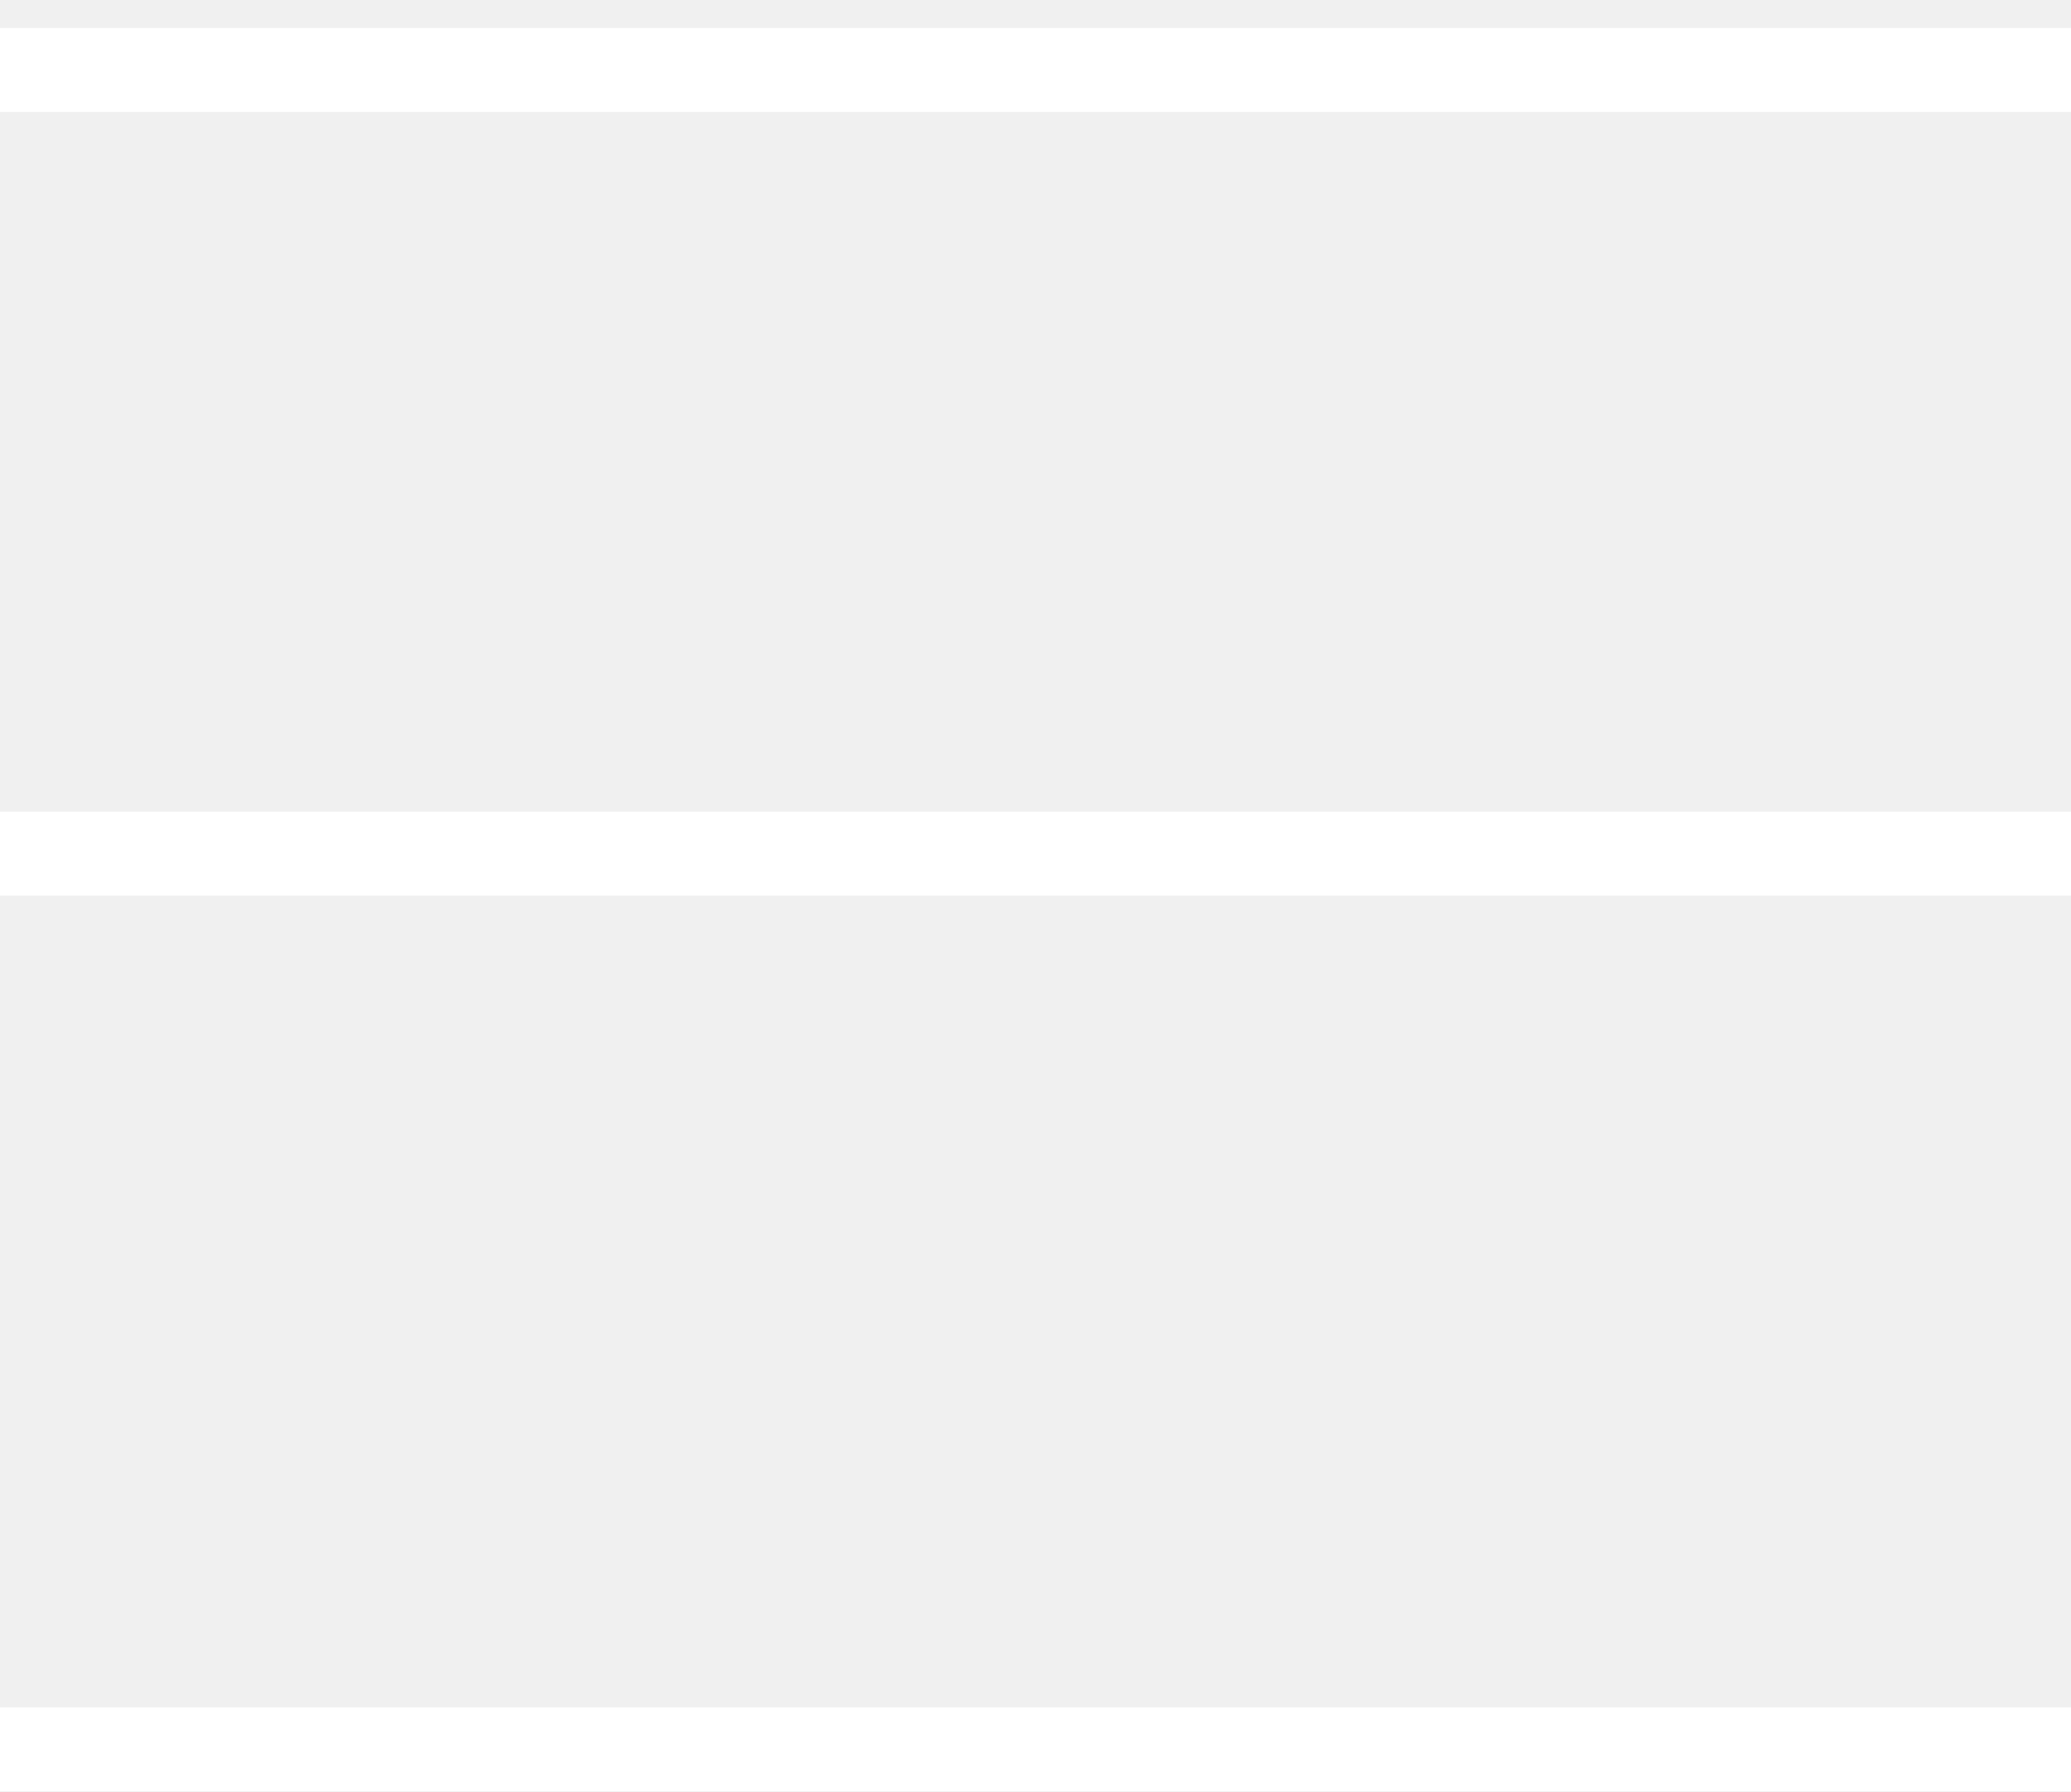
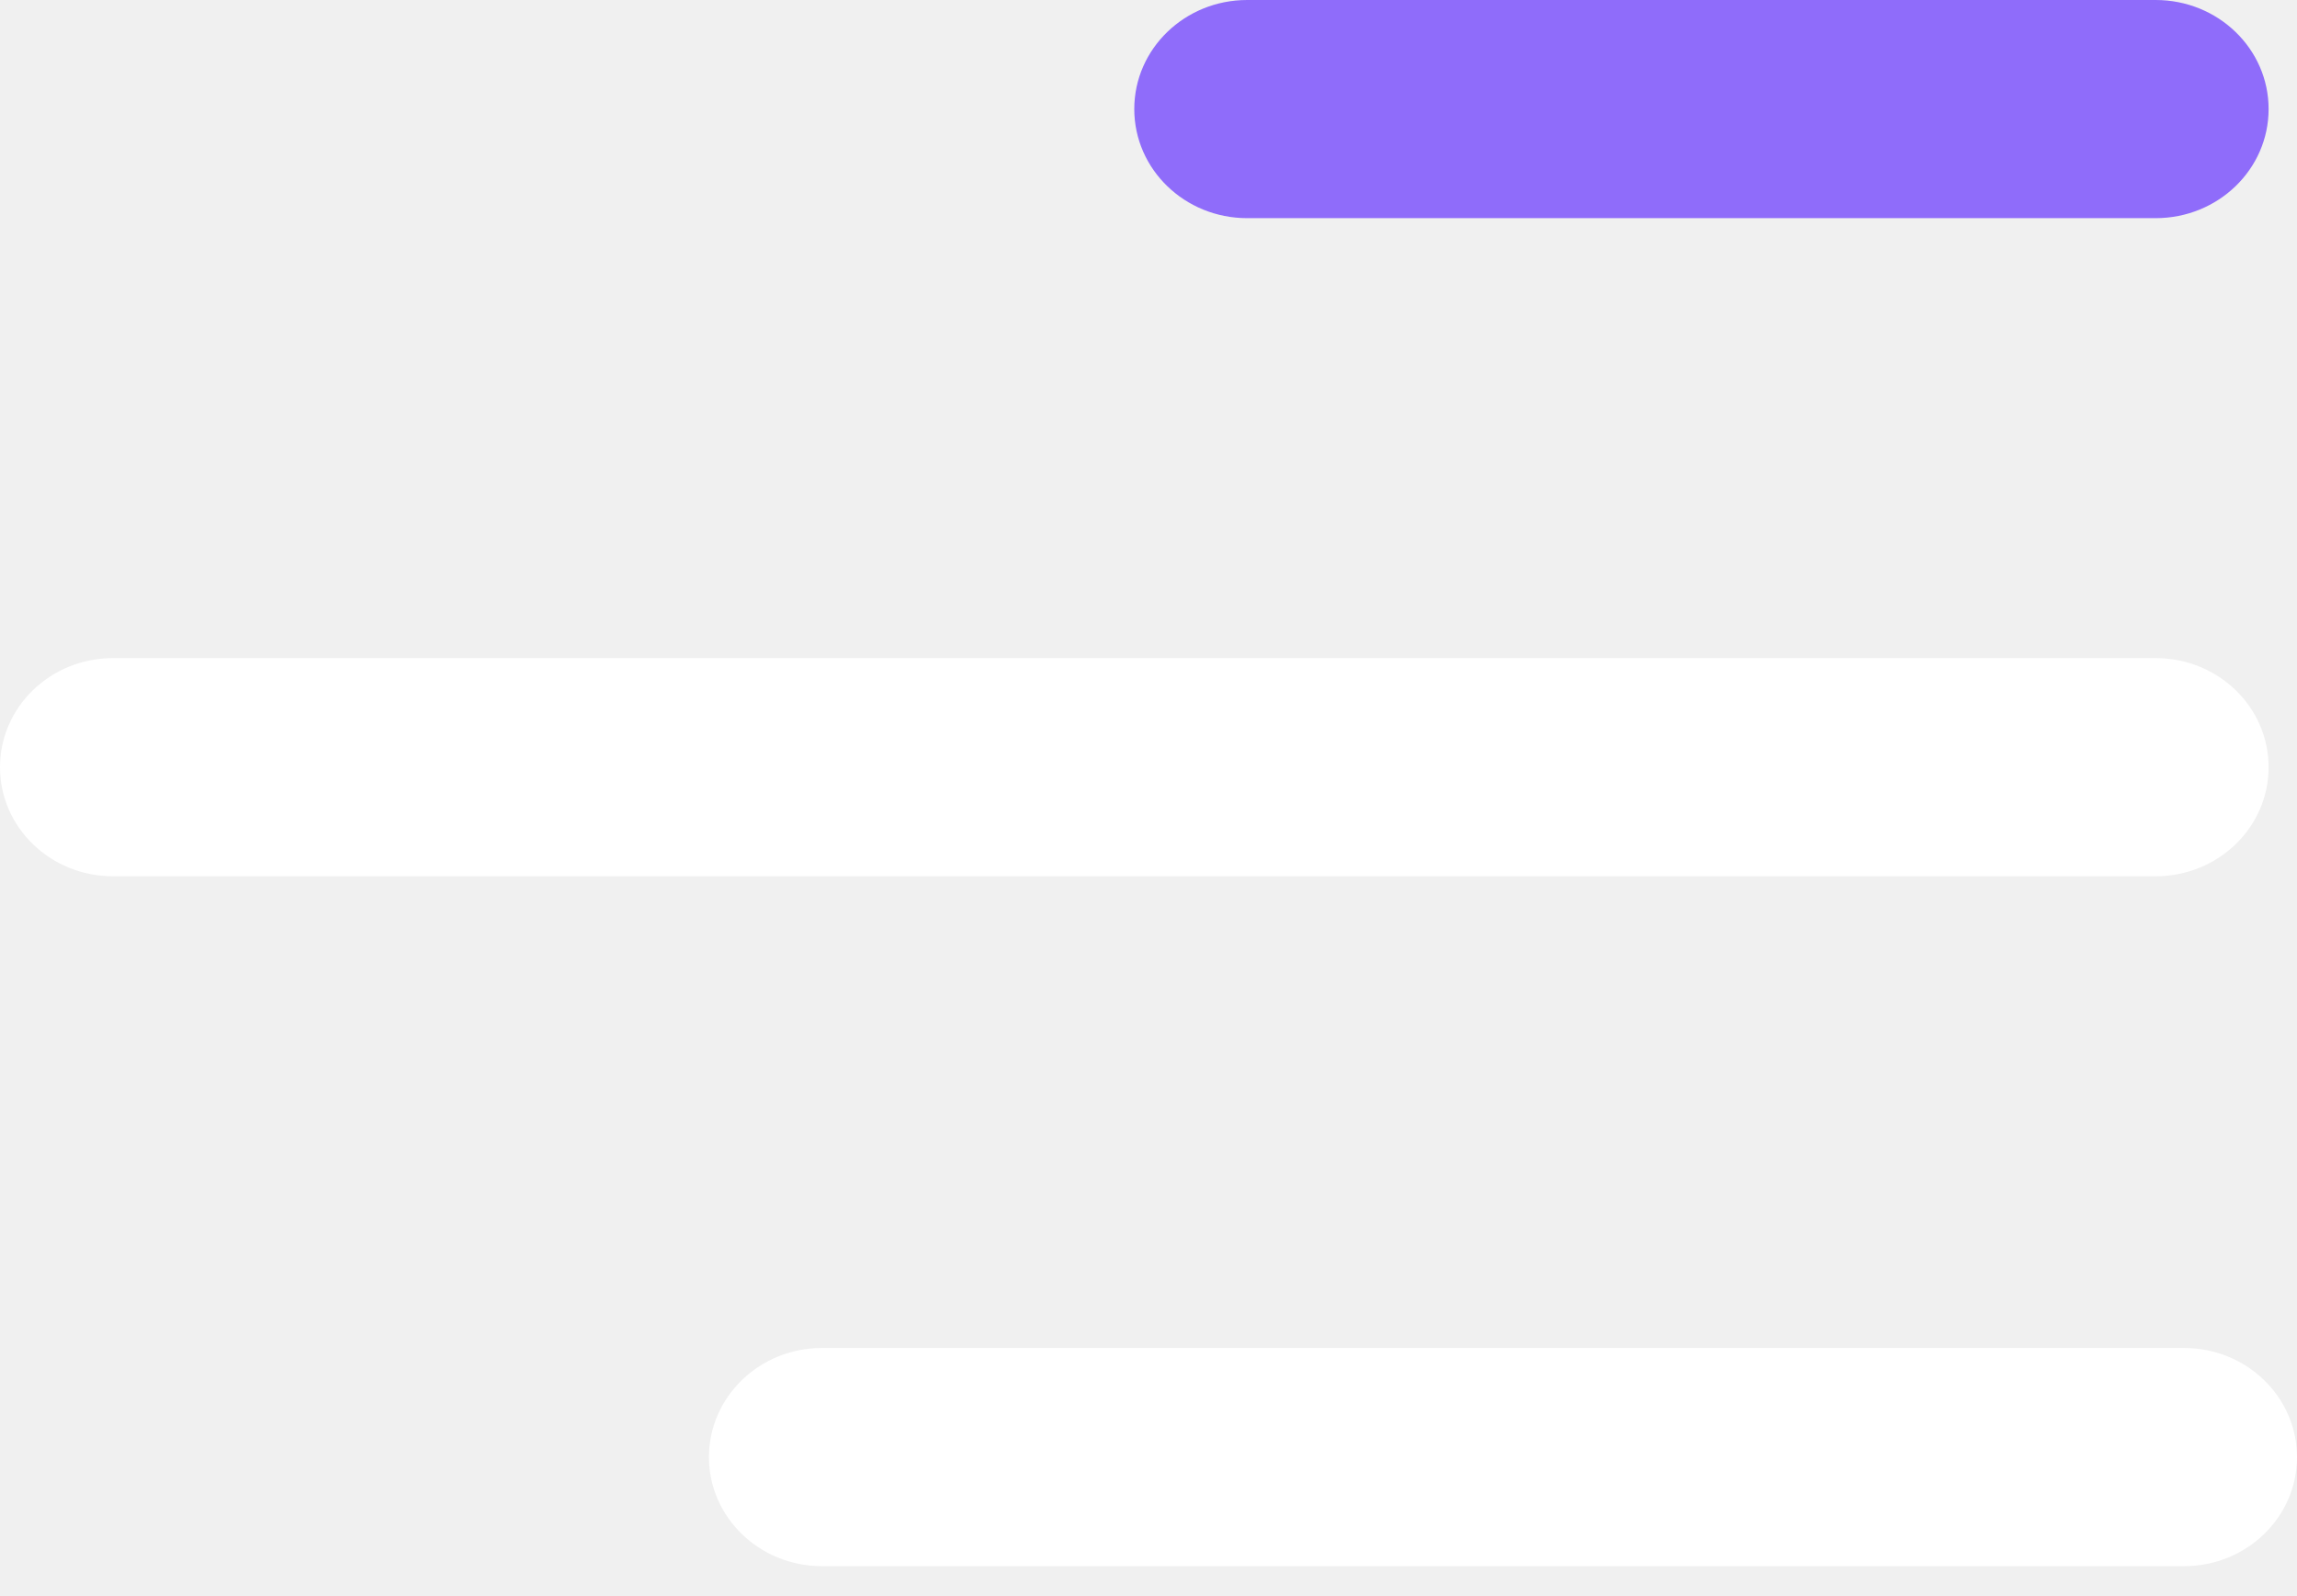
- <svg xmlns="http://www.w3.org/2000/svg" width="37" height="32" viewBox="0 0 37 32" fill="none">
-   <line y1="1.25" x2="37" y2="1.25" stroke="white" stroke-width="1.5" />
-   <line y1="15.25" x2="37" y2="15.25" stroke="white" stroke-width="1.5" />
-   <line y1="31.25" x2="37" y2="31.25" stroke="white" stroke-width="1.5" />
+ <svg xmlns="http://www.w3.org/2000/svg" width="36" height="25" viewBox="0 0 36 25" fill="none">
+   <path d="M35.555 1.709C35.555 0.765 34.763 0 33.785 0H19.546C18.569 0 17.777 0.765 17.777 1.709C17.777 2.654 18.569 3.419 19.546 3.419H33.785C34.763 3.419 35.555 2.654 35.555 1.709Z" fill="#8F6CFA" />
+   <path d="M35.555 12.024C35.555 11.079 34.763 10.314 33.785 10.314H1.769C0.792 10.314 -0 11.079 -0 12.024C-0 12.967 0.792 13.733 1.769 13.733H33.785C34.763 13.733 35.555 12.967 35.555 12.024Z" fill="white" />
+   <path d="M34.231 21.126C35.208 21.126 36 21.892 36 22.836C36 23.78 35.208 24.545 34.231 24.545H12.881C11.904 24.545 11.111 23.78 11.111 22.836C11.111 21.892 11.904 21.126 12.881 21.126H34.231Z" fill="white" />
</svg>
